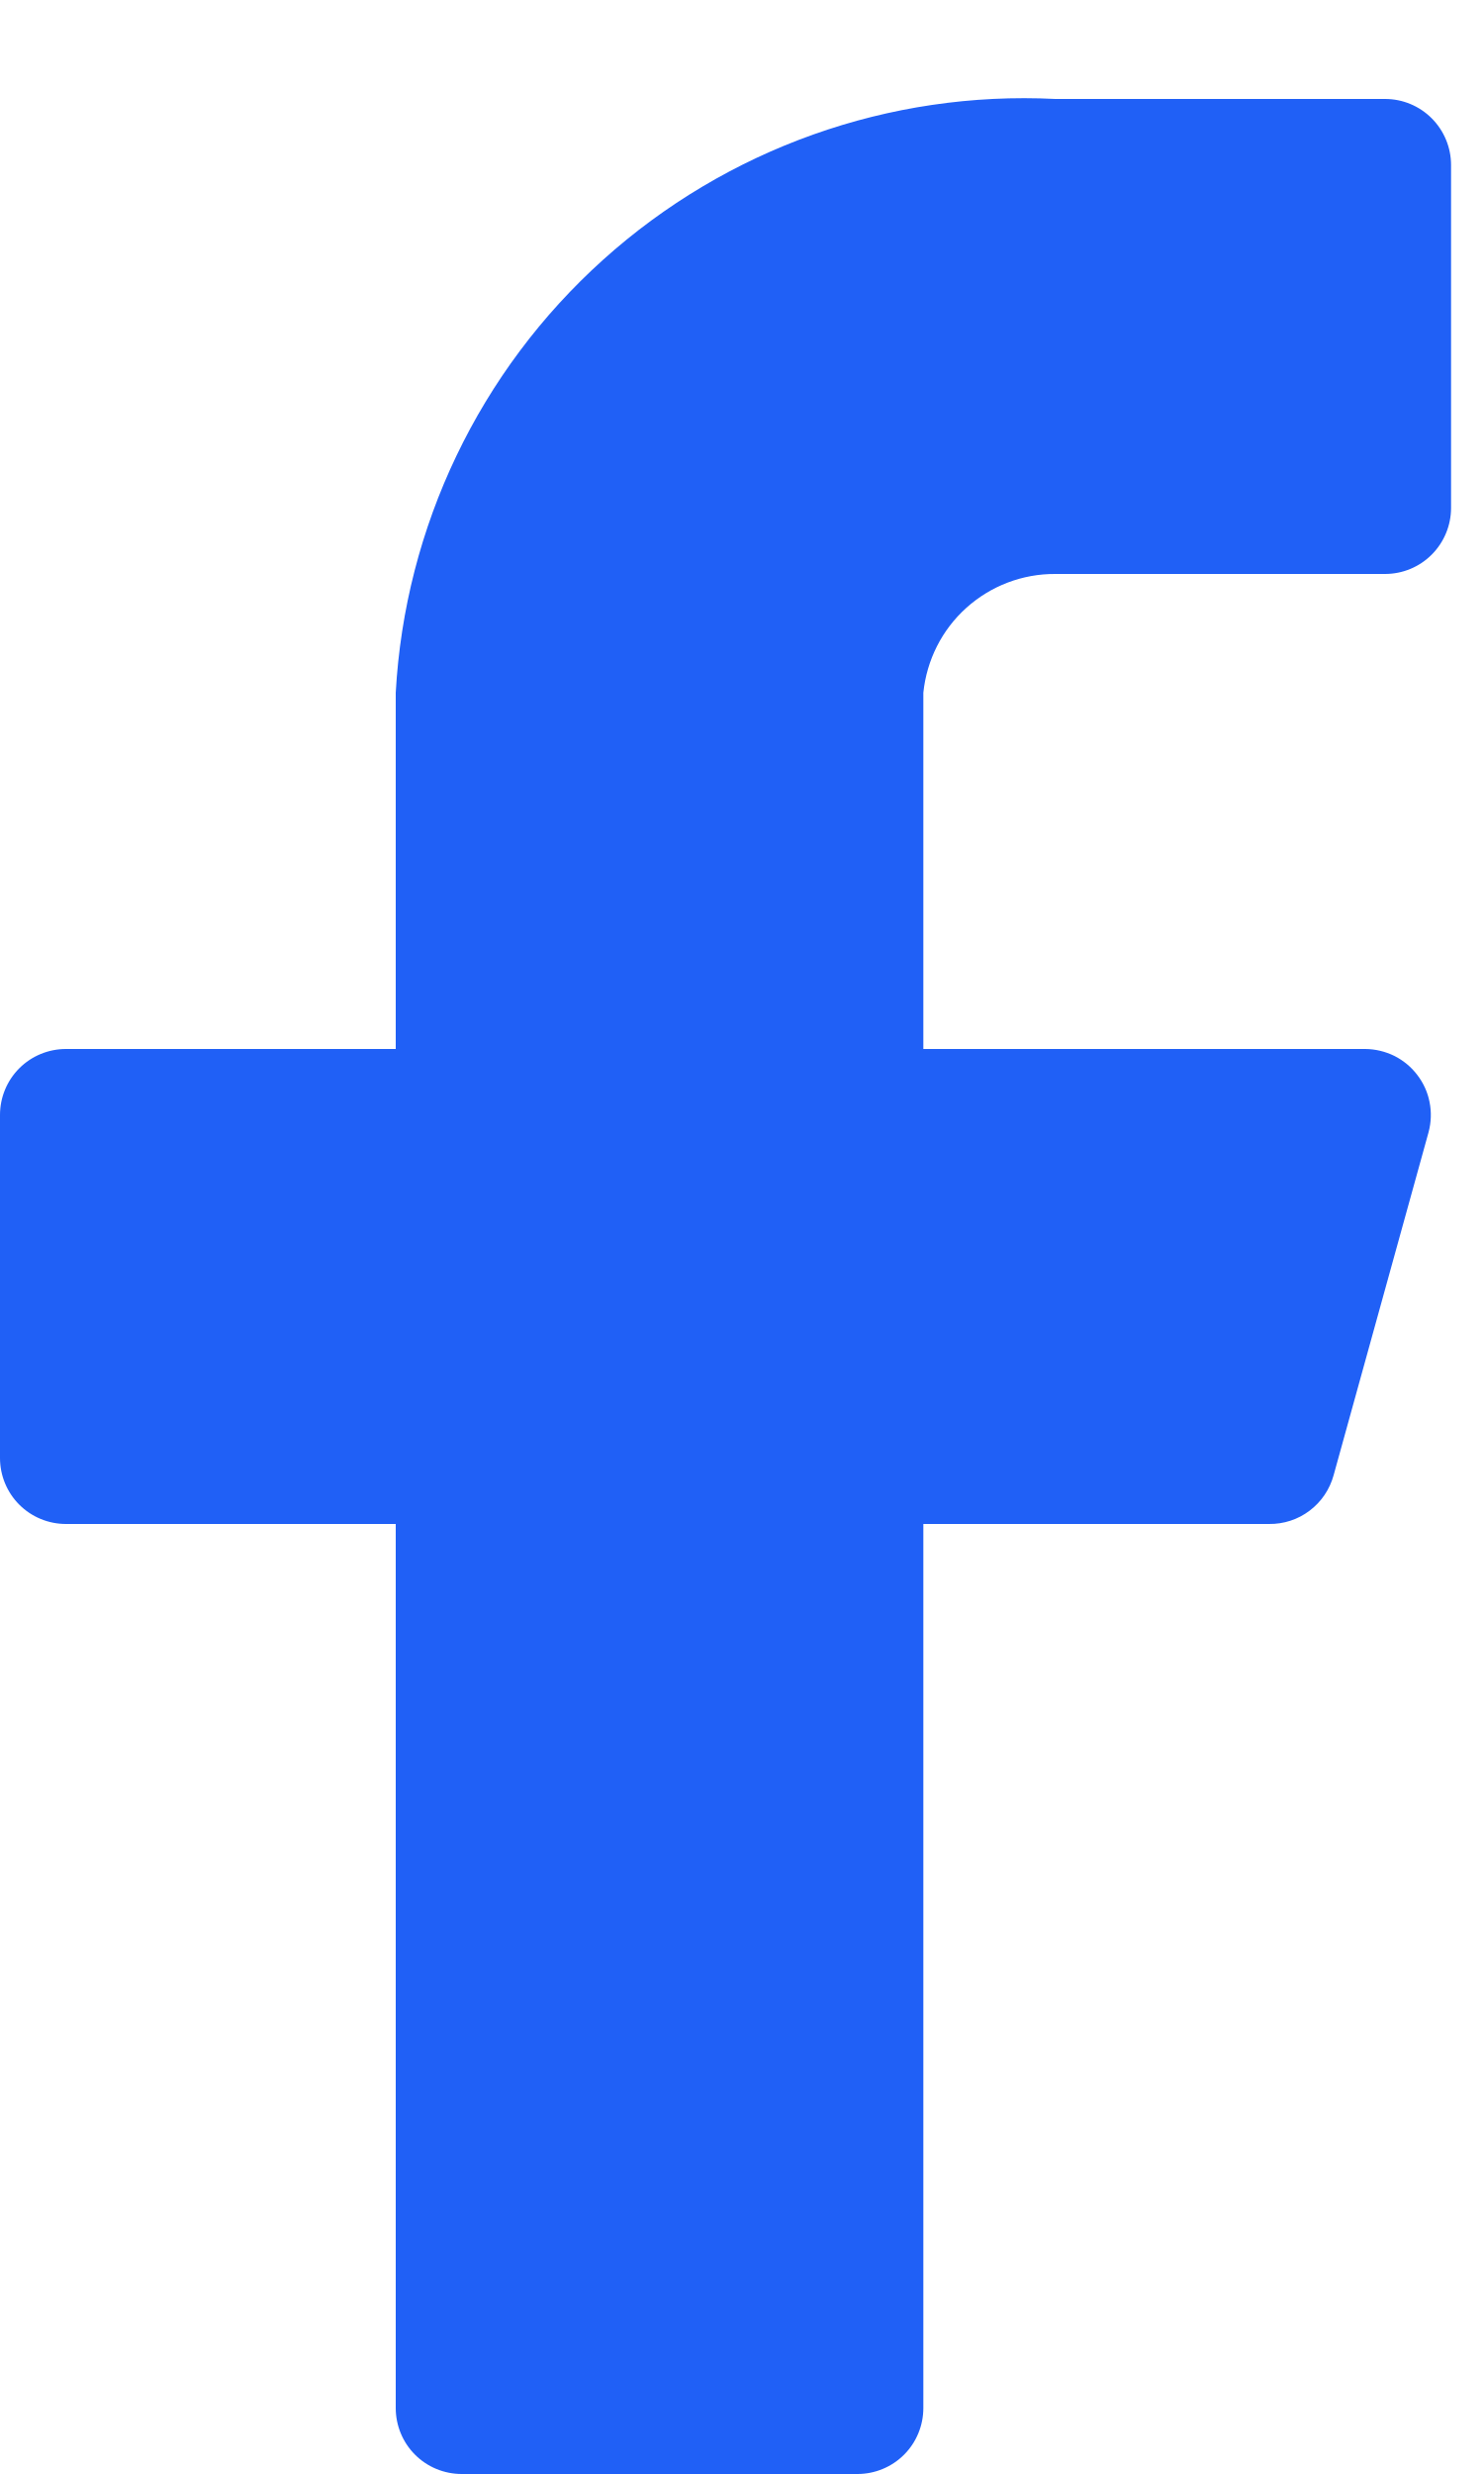
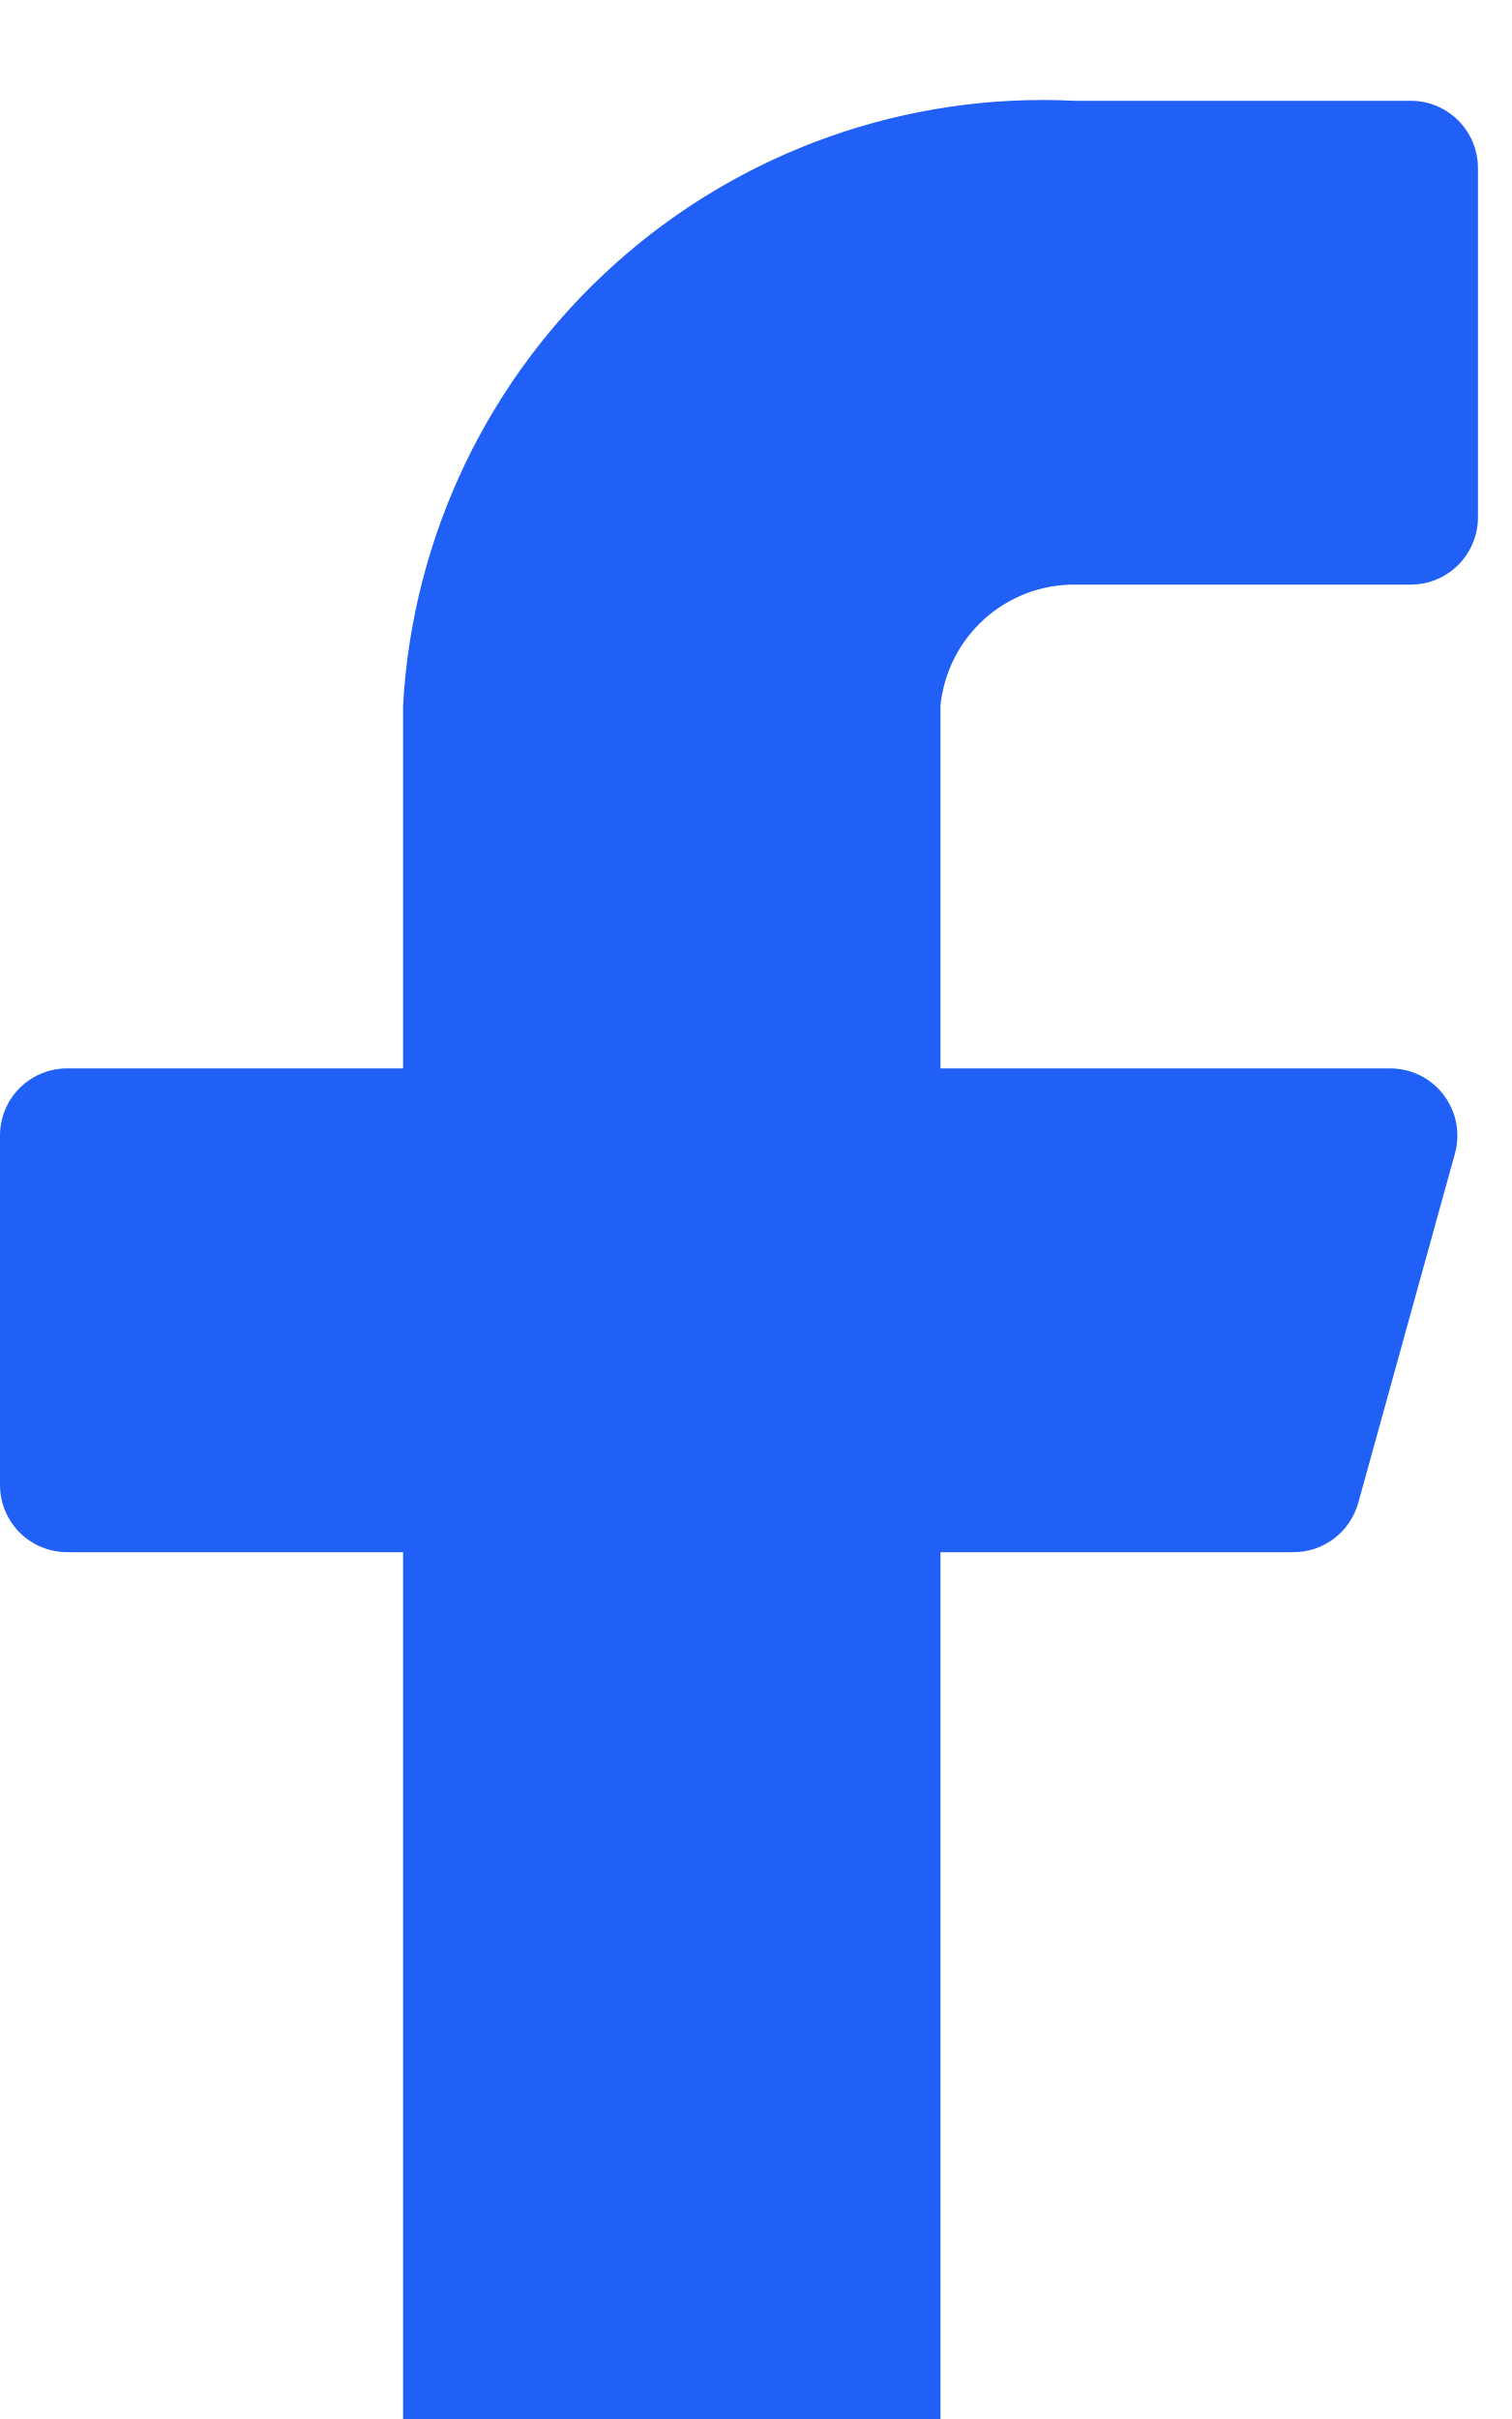
- <svg xmlns="http://www.w3.org/2000/svg" width="15" height="25" viewBox="0 0 15 25" fill="none">
+ <svg xmlns="http://www.w3.org/2000/svg" width="15" height="24" viewBox="0 0 15 24" fill="none">
  <path d="M14.667 1.667C14.667 1.49 14.596 1.32 14.471 1.195C14.346 1.07 14.177 1 14 1H10.667C8.988 0.916 7.345 1.501 6.096 2.625C4.846 3.749 4.093 5.322 4 7V10.6H0.667C0.49 10.6 0.32 10.67 0.195 10.795C0.07 10.92 0 11.09 0 11.267V14.733C0 14.91 0.07 15.08 0.195 15.205C0.32 15.33 0.49 15.4 0.667 15.4H4V24.333C4 24.51 4.07 24.68 4.195 24.805C4.32 24.93 4.49 25 4.667 25H8.667C8.843 25 9.013 24.93 9.138 24.805C9.263 24.68 9.333 24.51 9.333 24.333V15.4H12.827C12.975 15.402 13.12 15.355 13.238 15.265C13.356 15.176 13.441 15.05 13.48 14.907L14.44 11.44C14.466 11.342 14.47 11.238 14.45 11.138C14.431 11.038 14.388 10.944 14.326 10.863C14.265 10.782 14.185 10.716 14.094 10.67C14.002 10.625 13.902 10.601 13.8 10.6H9.333V7C9.367 6.67 9.521 6.364 9.768 6.142C10.015 5.92 10.335 5.798 10.667 5.8H14C14.177 5.8 14.346 5.73 14.471 5.605C14.596 5.48 14.667 5.31 14.667 5.133V1.667Z" fill="#2060f6" />
</svg>
